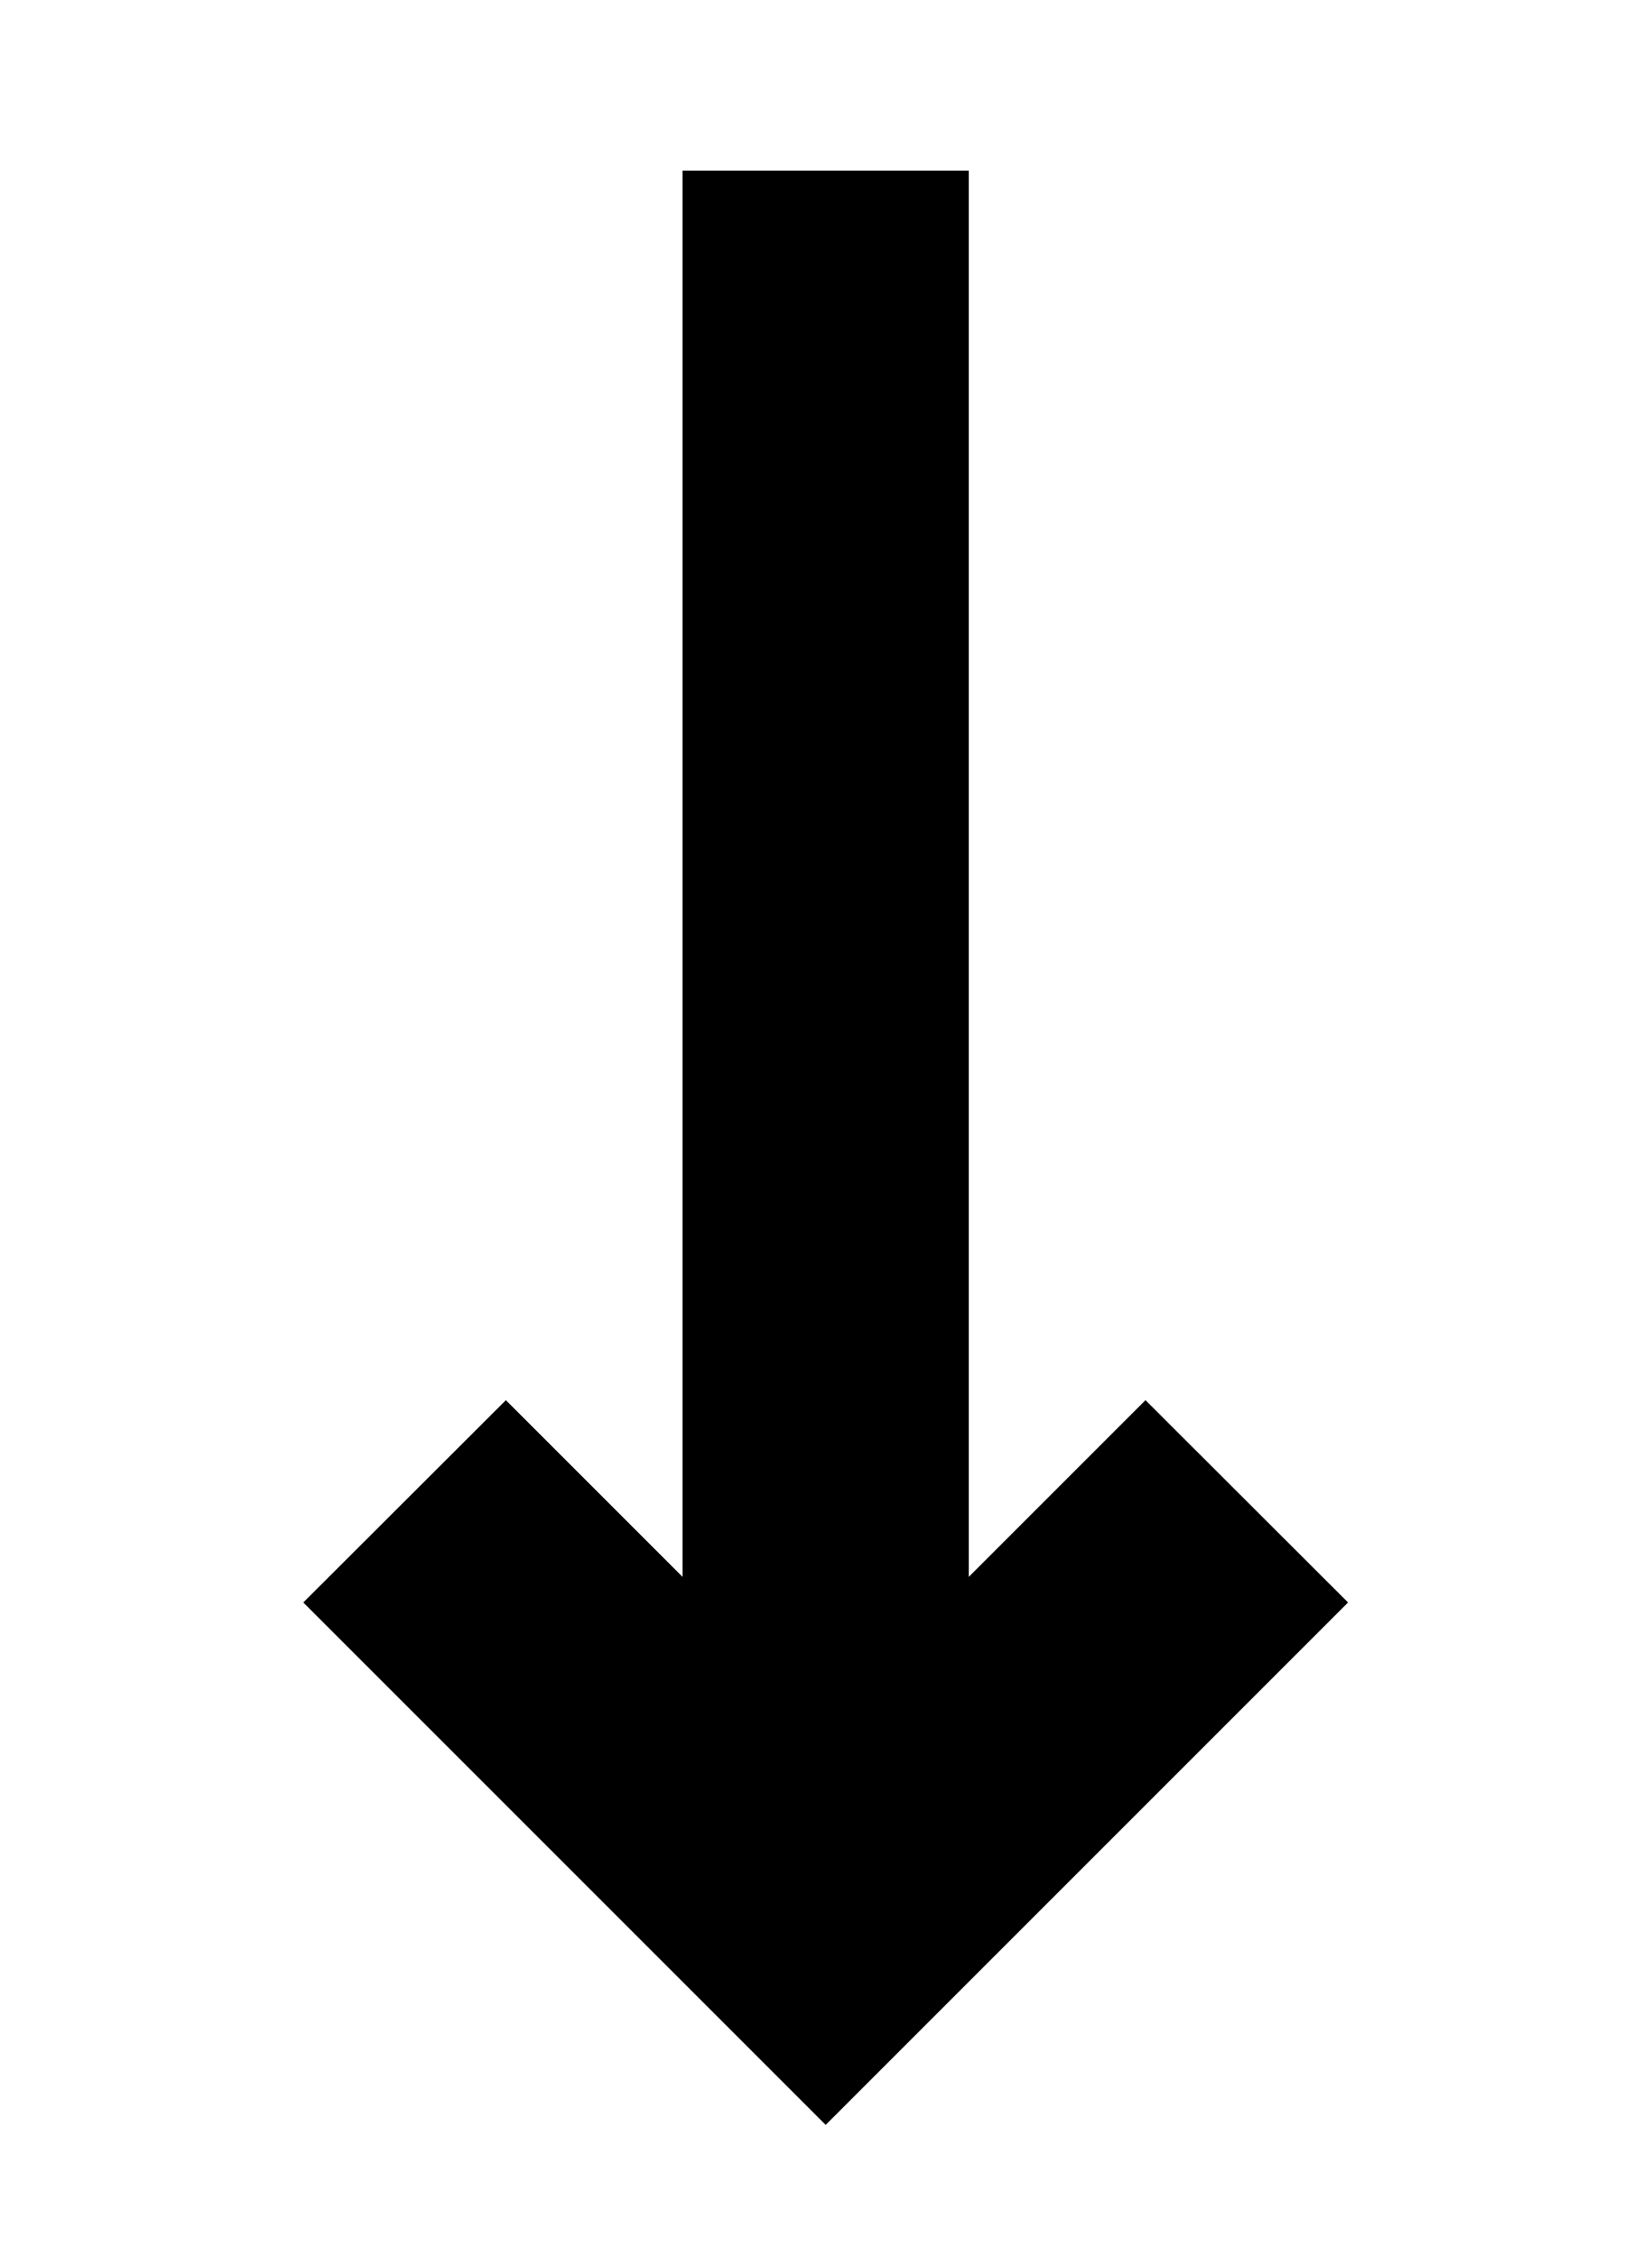
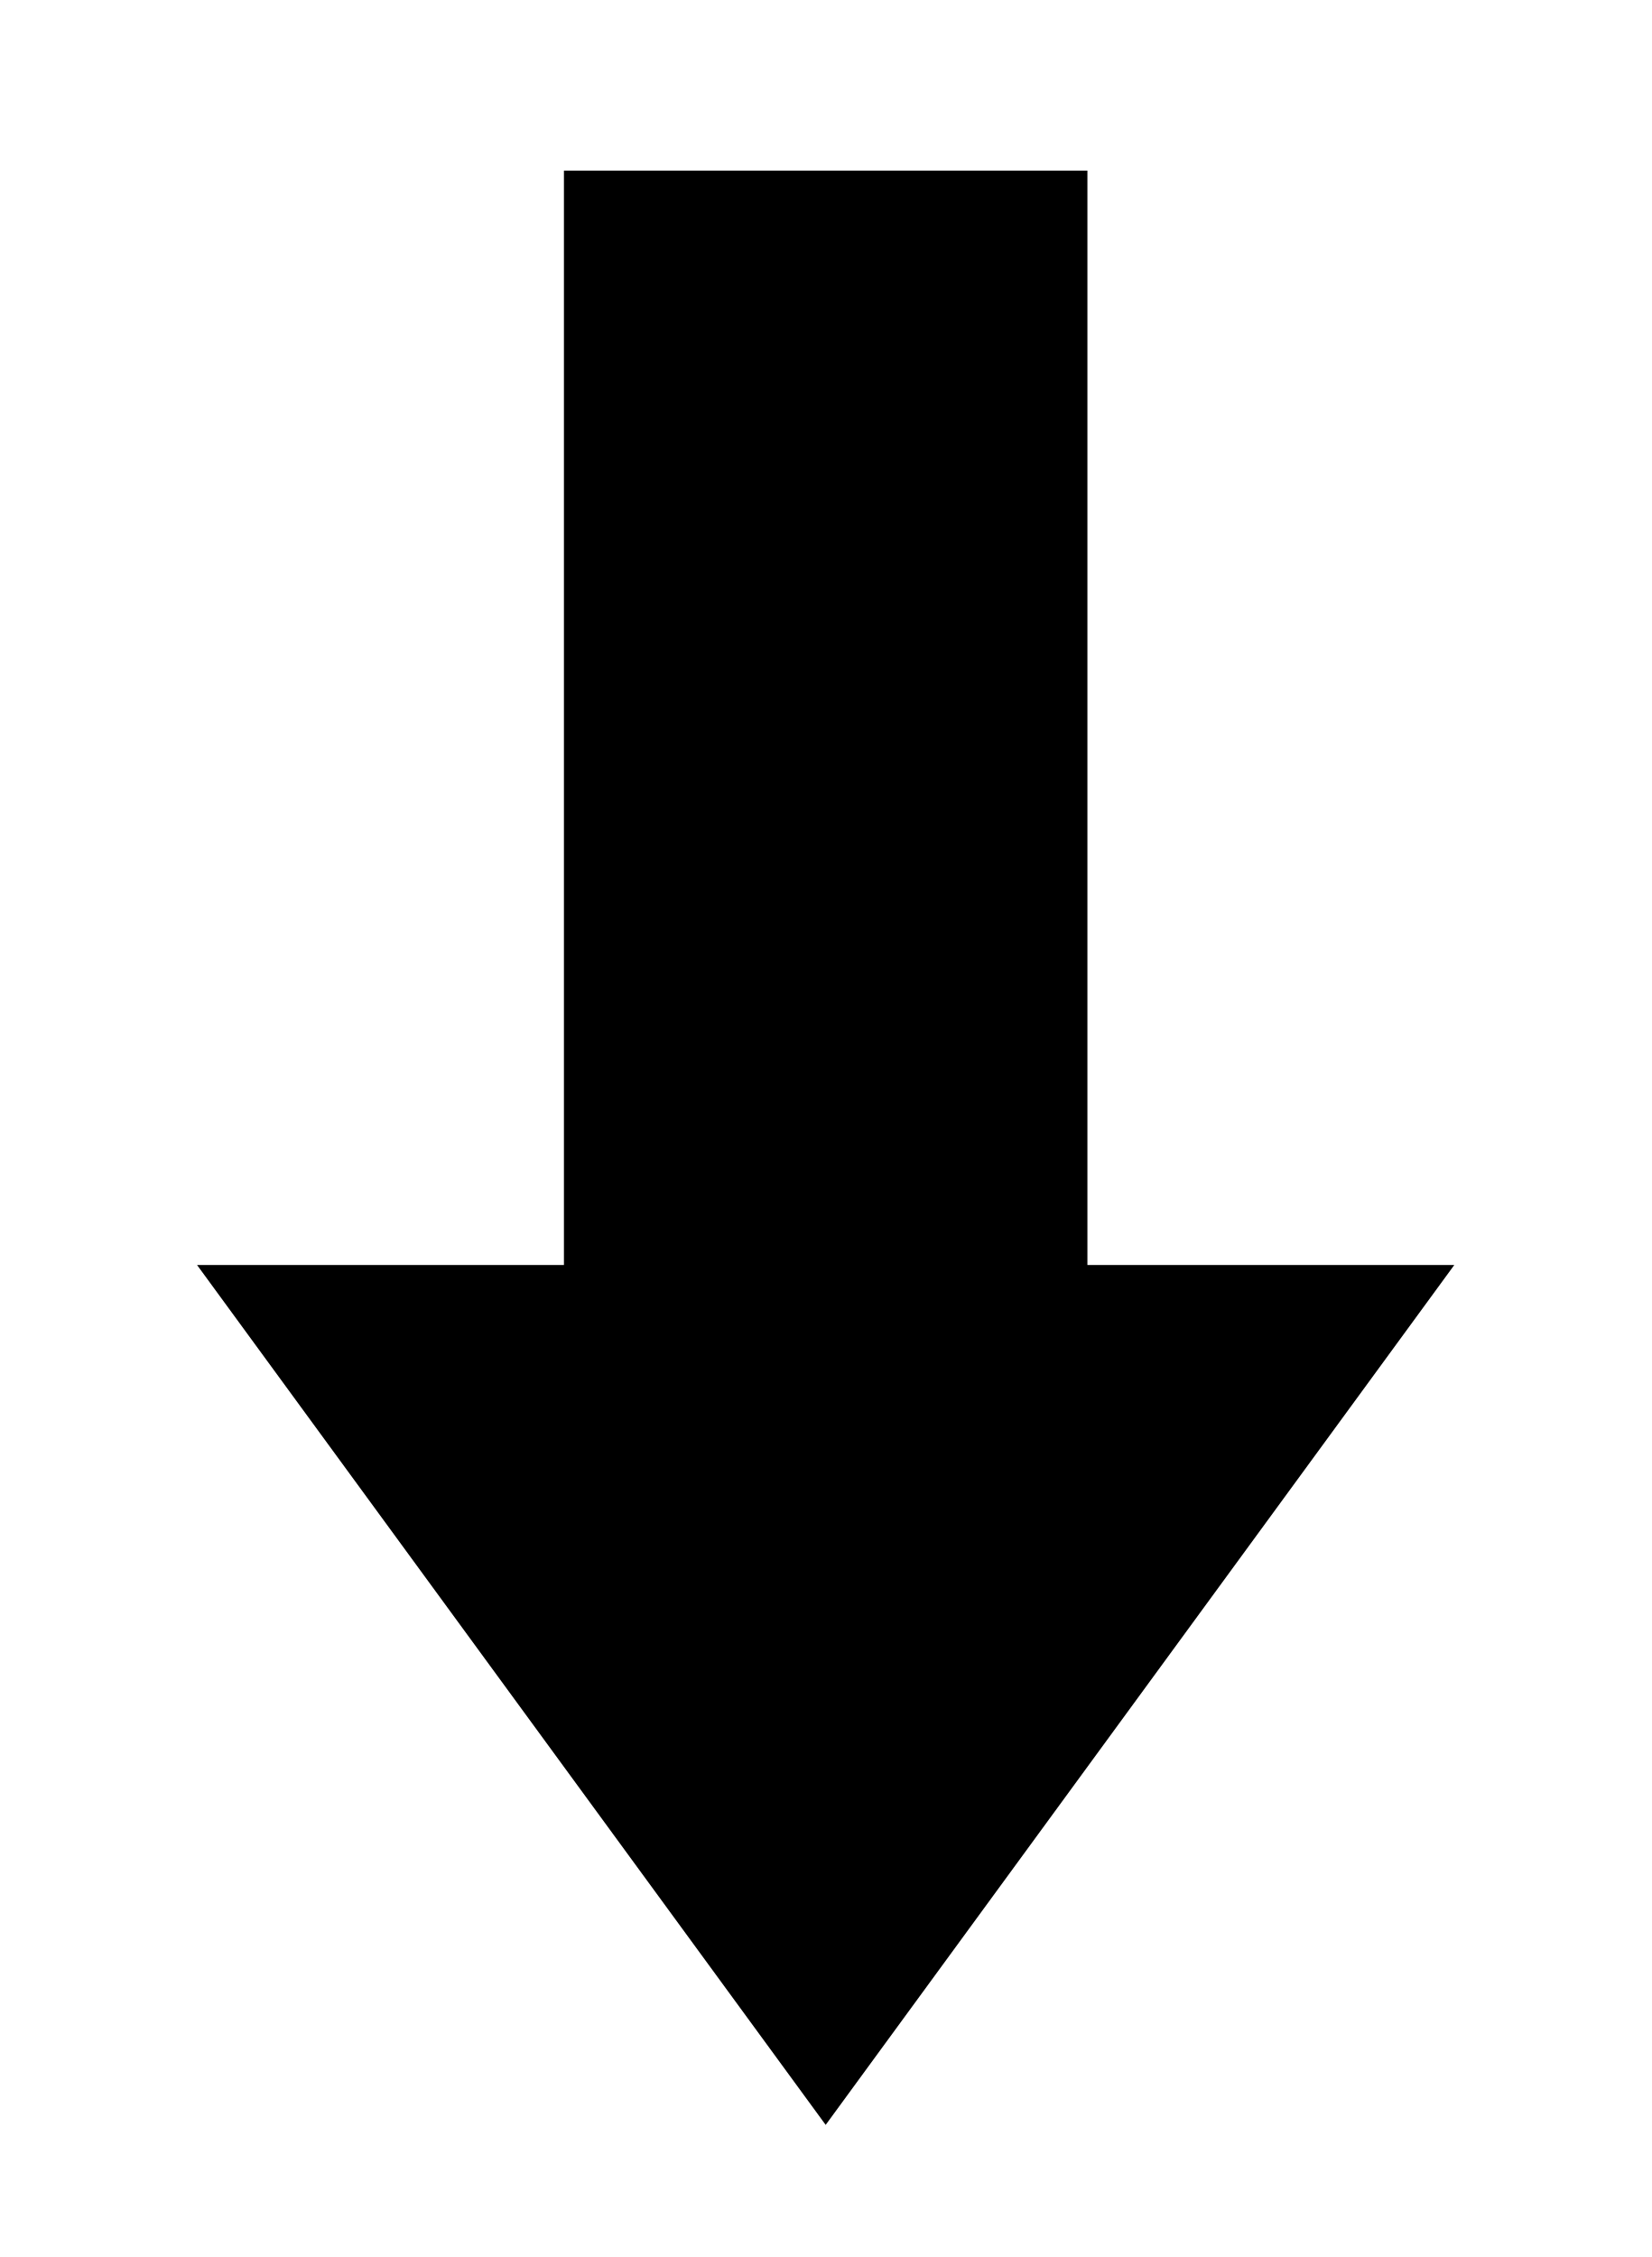
<svg xmlns="http://www.w3.org/2000/svg" viewBox="0 -760 600 820">
-   <path transform="scale(1,-1)" fill="currentColor" fill-rule="evenodd" d="M352 187.1L352 698L248 698L248 187.1L183.8 251.3L110.2 177.8L300 -12L489.8 177.8L416.2 251.3L352 187.1Z" />
+   <path transform="scale(1,-1)" fill="currentColor" fill-rule="evenodd" d="M204.9 698L204.9 300.4L71.6 300.4L300 -12L528.4 300.4L395.1 300.4L395.1 698L204.9 698Z" />
</svg>
